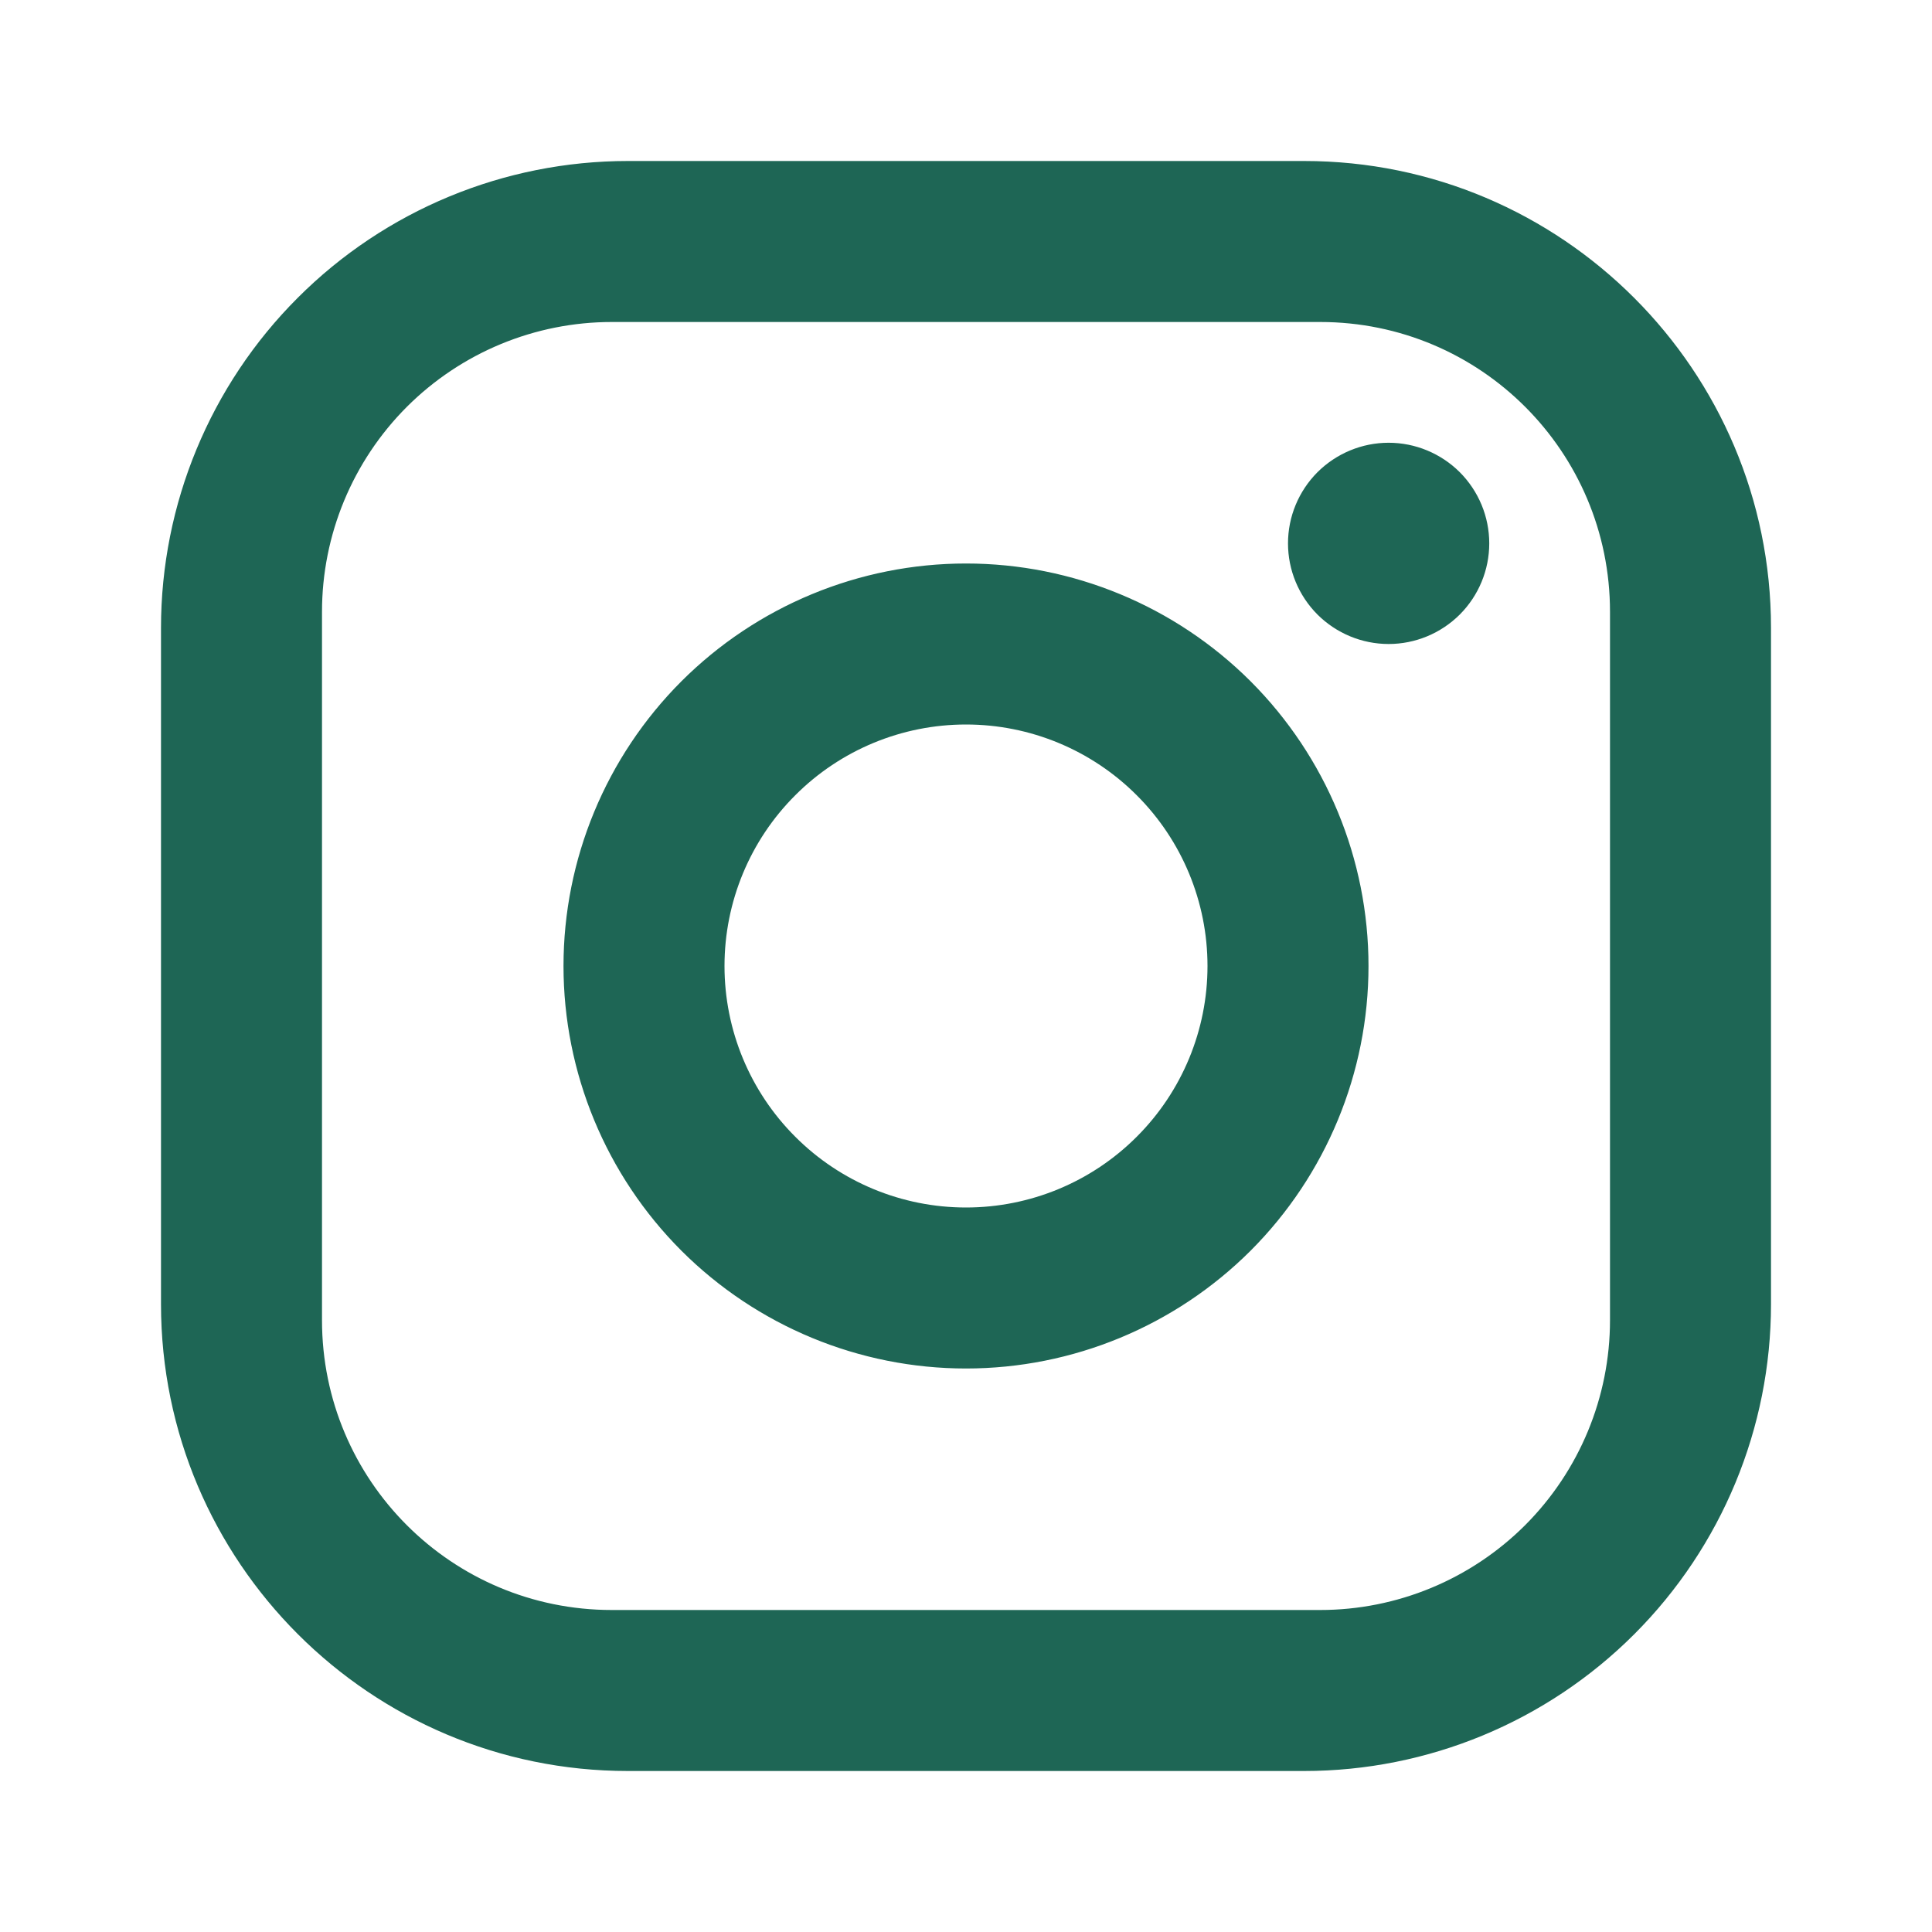
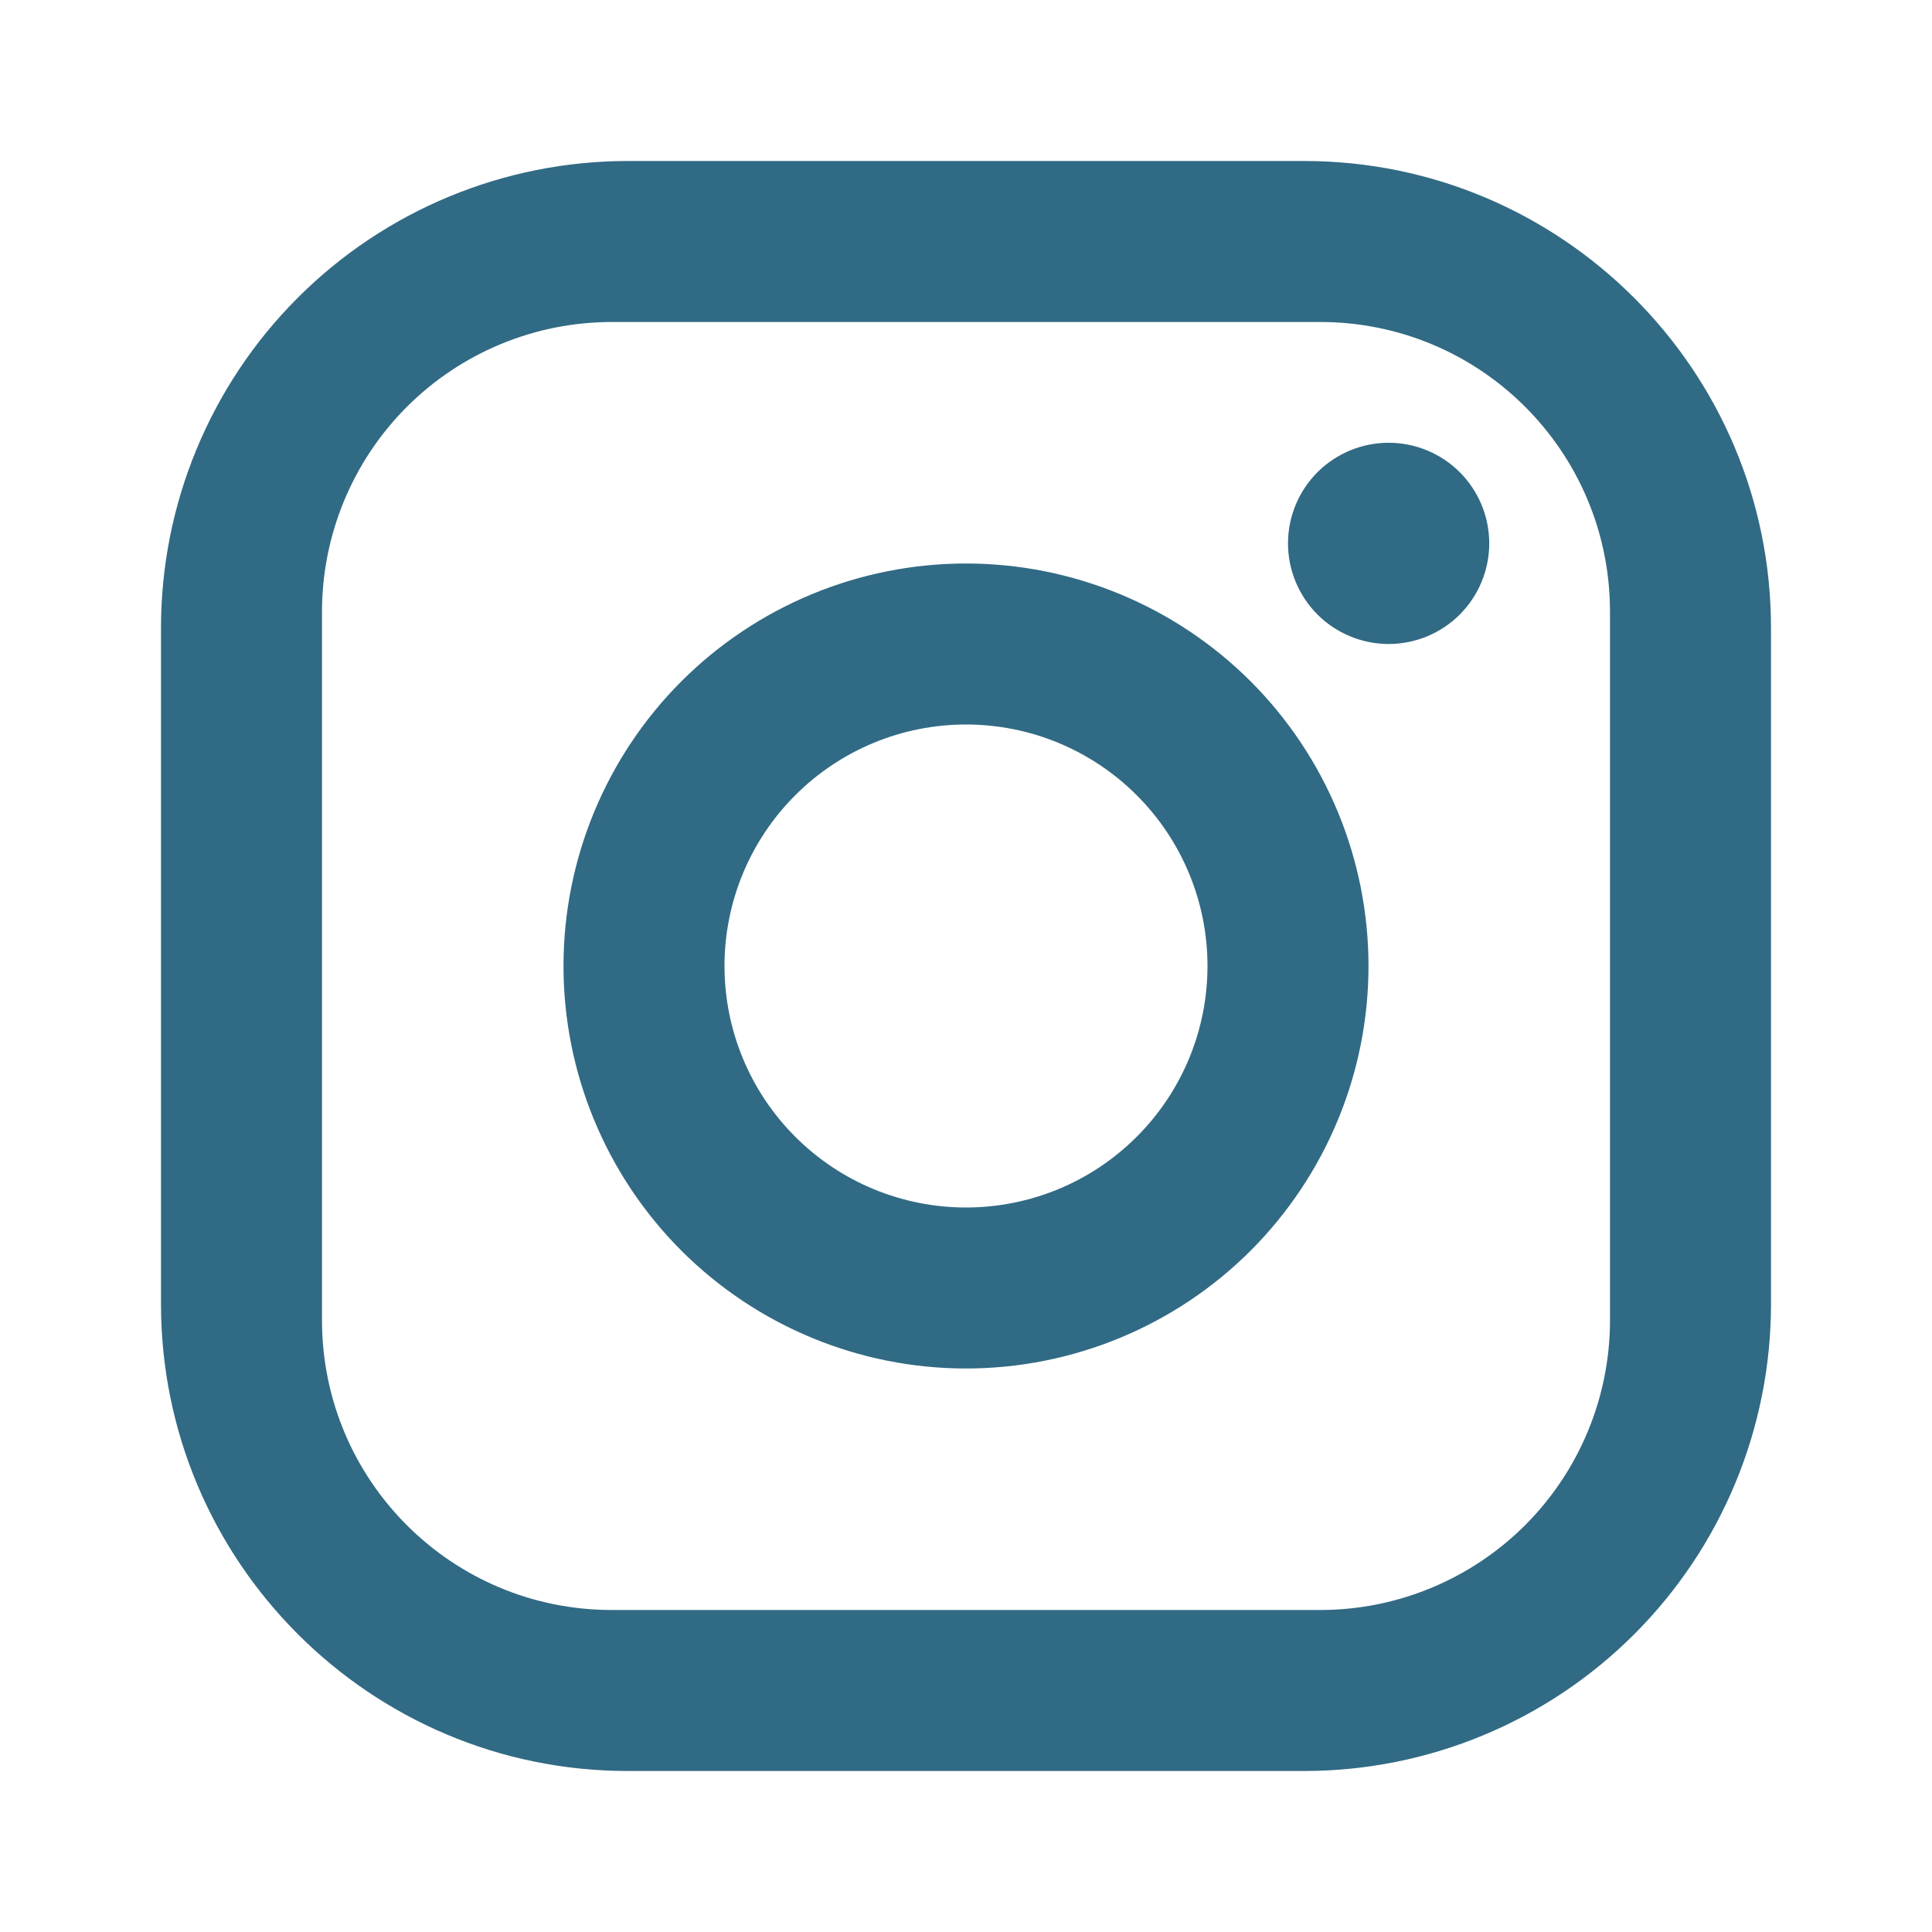
- <svg xmlns="http://www.w3.org/2000/svg" width="24" height="24" viewBox="0 0 24 24" fill="none">
-   <path d="M7.8 2H16.2C19.4 2 22 4.6 22 7.8V16.2C22 17.738 21.389 19.213 20.301 20.301C19.213 21.389 17.738 22 16.2 22H7.8C4.6 22 2 19.4 2 16.2V7.8C2 6.262 2.611 4.786 3.699 3.699C4.786 2.611 6.262 2 7.8 2ZM7.6 4C6.645 4 5.73 4.379 5.054 5.054C4.379 5.73 4 6.645 4 7.6V16.4C4 18.39 5.61 20 7.6 20H16.4C17.355 20 18.27 19.621 18.946 18.946C19.621 18.27 20 17.355 20 16.4V7.6C20 5.61 18.39 4 16.4 4H7.6ZM17.25 5.5C17.581 5.5 17.899 5.632 18.134 5.866C18.368 6.101 18.5 6.418 18.5 6.75C18.5 7.082 18.368 7.399 18.134 7.634C17.899 7.868 17.581 8 17.25 8C16.919 8 16.601 7.868 16.366 7.634C16.132 7.399 16 7.082 16 6.75C16 6.418 16.132 6.101 16.366 5.866C16.601 5.632 16.919 5.5 17.25 5.5ZM12 7C13.326 7 14.598 7.527 15.536 8.464C16.473 9.402 17 10.674 17 12C17 13.326 16.473 14.598 15.536 15.536C14.598 16.473 13.326 17 12 17C10.674 17 9.402 16.473 8.464 15.536C7.527 14.598 7 13.326 7 12C7 10.674 7.527 9.402 8.464 8.464C9.402 7.527 10.674 7 12 7ZM12 9C11.204 9 10.441 9.316 9.879 9.879C9.316 10.441 9 11.204 9 12C9 12.796 9.316 13.559 9.879 14.121C10.441 14.684 11.204 15 12 15C12.796 15 13.559 14.684 14.121 14.121C14.684 13.559 15 12.796 15 12C15 11.204 14.684 10.441 14.121 9.879C13.559 9.316 12.796 9 12 9Z" fill="#1E6655" />
+ <svg xmlns="http://www.w3.org/2000/svg" width="100%" height="100%" viewBox="0 0 24 24" version="1.1" xml:space="preserve" style="fill-rule:evenodd;clip-rule:evenodd;stroke-linejoin:round;stroke-miterlimit:2;">
+   <path d="M7.8,2L16.2,2C19.4,2 22,4.6 22,7.8L22,16.2C22,17.738 21.389,19.214 20.301,20.301C19.214,21.389 17.738,22 16.2,22L7.8,22C4.6,22 2,19.4 2,16.2L2,7.8C2,6.262 2.611,4.786 3.699,3.699C4.786,2.611 6.262,2 7.8,2ZM7.6,4C6.645,4 5.73,4.379 5.054,5.054C4.379,5.73 4,6.645 4,7.6L4,16.4C4,18.39 5.61,20 7.6,20L16.4,20C17.355,20 18.27,19.621 18.946,18.946C19.621,18.27 20,17.355 20,16.4L20,7.6C20,5.61 18.39,4 16.4,4L7.6,4ZM17.25,5.5C17.581,5.5 17.9,5.632 18.134,5.866C18.368,6.101 18.5,6.418 18.5,6.75C18.5,7.082 18.368,7.399 18.134,7.634C17.9,7.868 17.581,8 17.25,8C16.919,8 16.601,7.868 16.366,7.634C16.132,7.399 16,7.082 16,6.75C16,6.418 16.132,6.101 16.366,5.866C16.601,5.632 16.919,5.5 17.25,5.5ZM12,7C13.326,7 14.598,7.527 15.536,8.464C16.473,9.402 17,10.674 17,12C17,13.326 16.473,14.598 15.536,15.536C14.598,16.473 13.326,17 12,17C10.674,17 9.402,16.473 8.464,15.536C7.527,14.598 7,13.326 7,12C7,10.674 7.527,9.402 8.464,8.464C9.402,7.527 10.674,7 12,7ZM12,9C11.204,9 10.441,9.316 9.879,9.879C9.316,10.441 9,11.204 9,12C9,12.796 9.316,13.559 9.879,14.121C10.441,14.684 11.204,15 12,15C12.796,15 13.559,14.684 14.121,14.121C14.684,13.559 15,12.796 15,12C15,11.204 14.684,10.441 14.121,9.879C13.559,9.316 12.796,9 12,9Z" style="fill:rgb(49,106,132);fill-rule:nonzero;" />
</svg>
